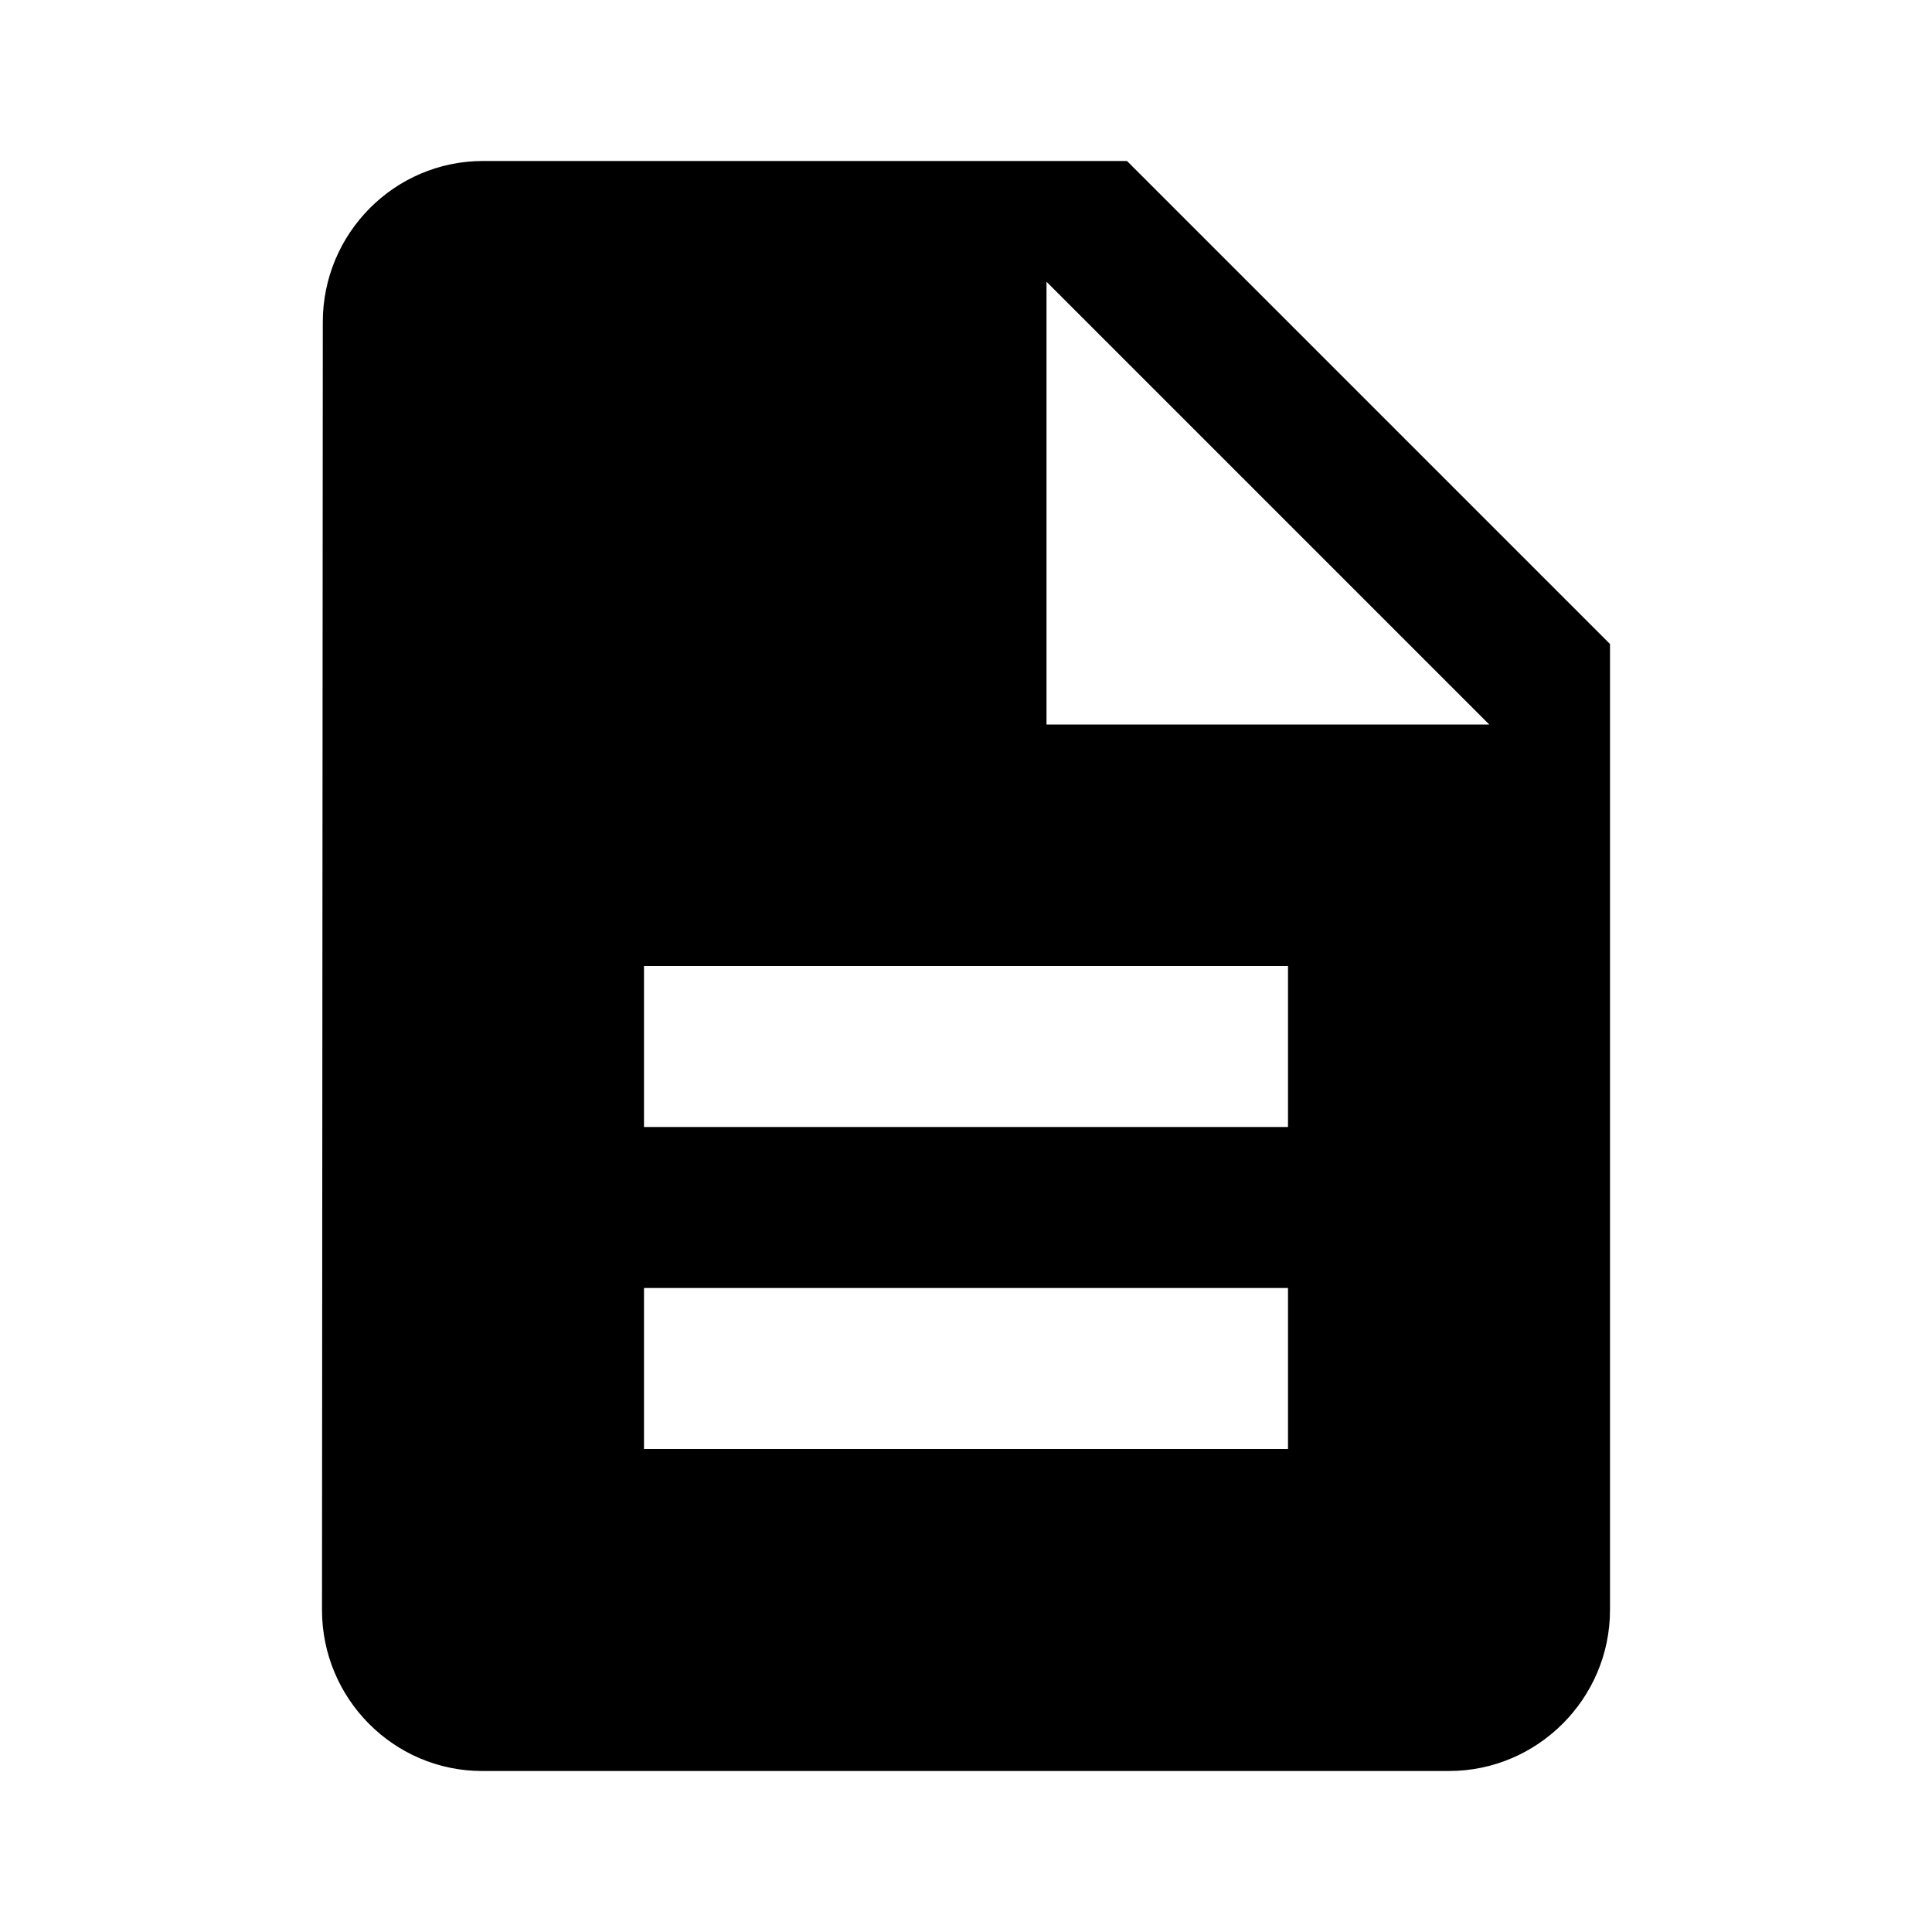
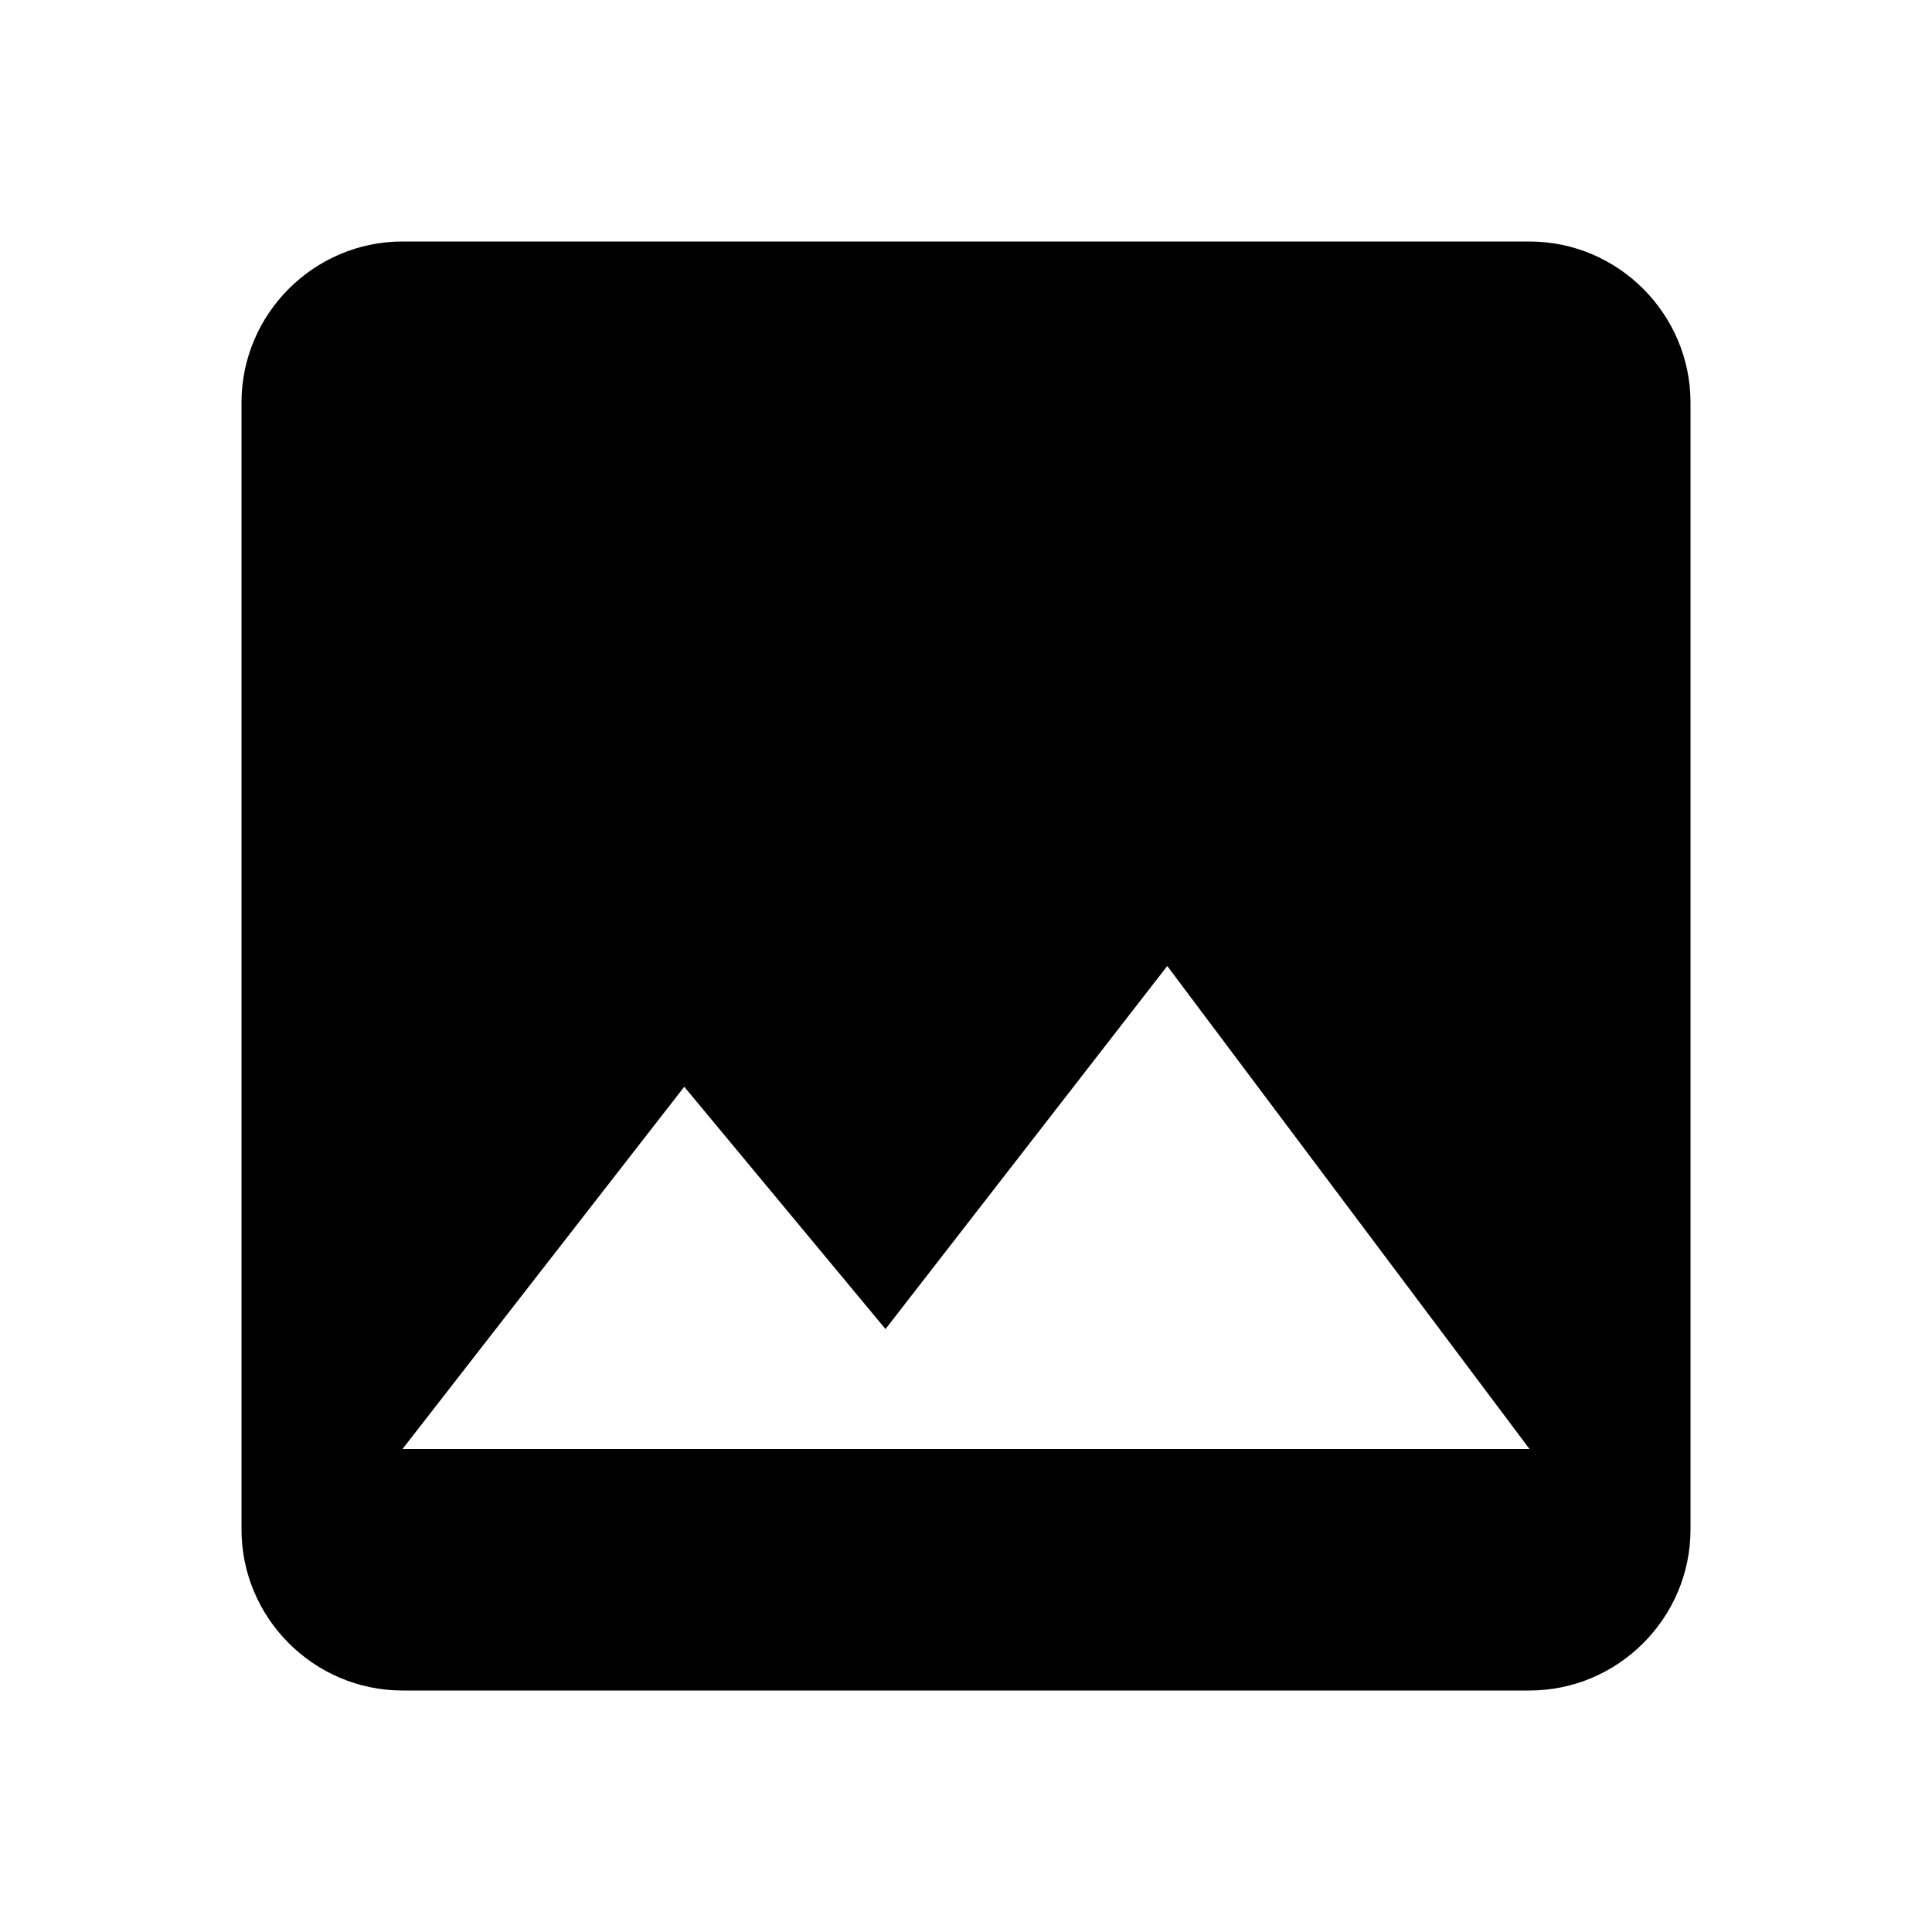
<svg xmlns="http://www.w3.org/2000/svg" width="24" height="24" viewBox="0 0 24 24">
-   <path d="M14 2H6c-1.1 0-1.99.9-1.99 2L4 20c0 1.1.89 2 1.99 2H18c1.1 0 2-.9 2-2V8l-6-6zm2 16H8v-2h8v2zm0-4H8v-2h8v2zm-3-5V3.5L18.5 9H13z" />
+   <path d="M21 19V5c0-1.1-.9-2-2-2H5c-1.1 0-2 .9-2 2v14c0 1.1.9 2 2 2h14c1.1 0 2-.9 2-2zM8.5 13.5l2.5 3.01L14.5 12l4.5 6H5l3.5-4.5z" />
</svg>
